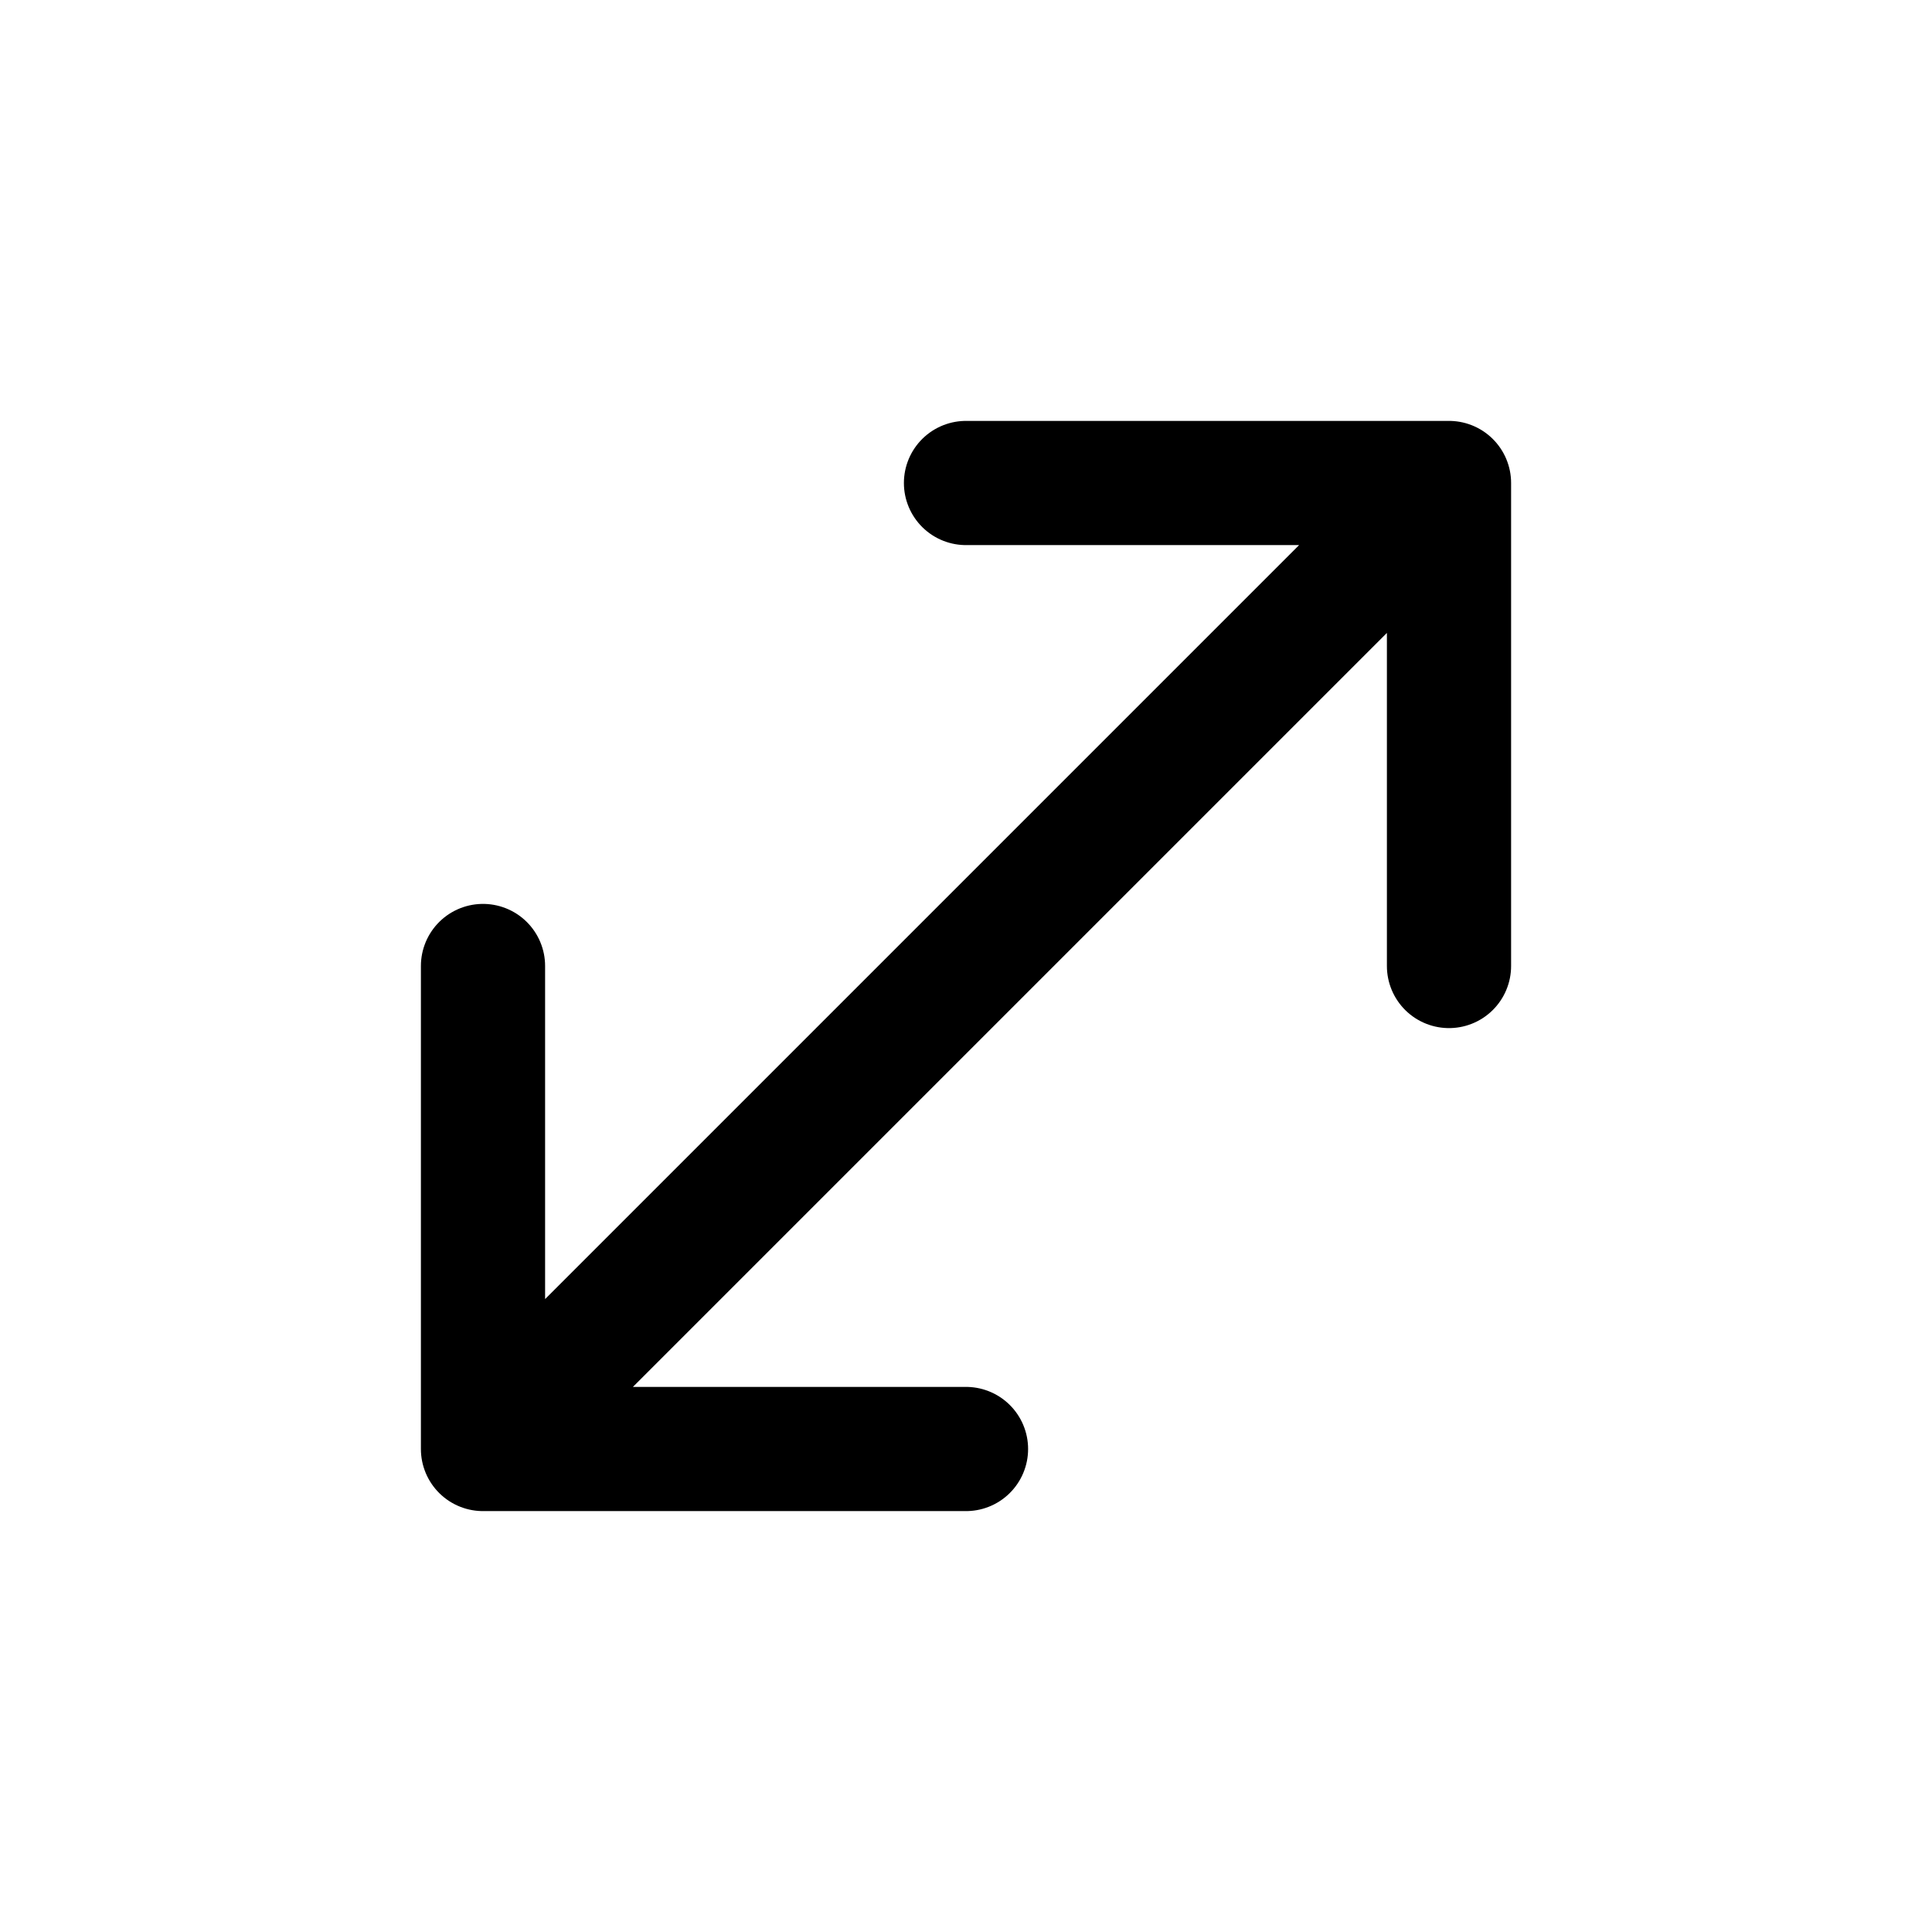
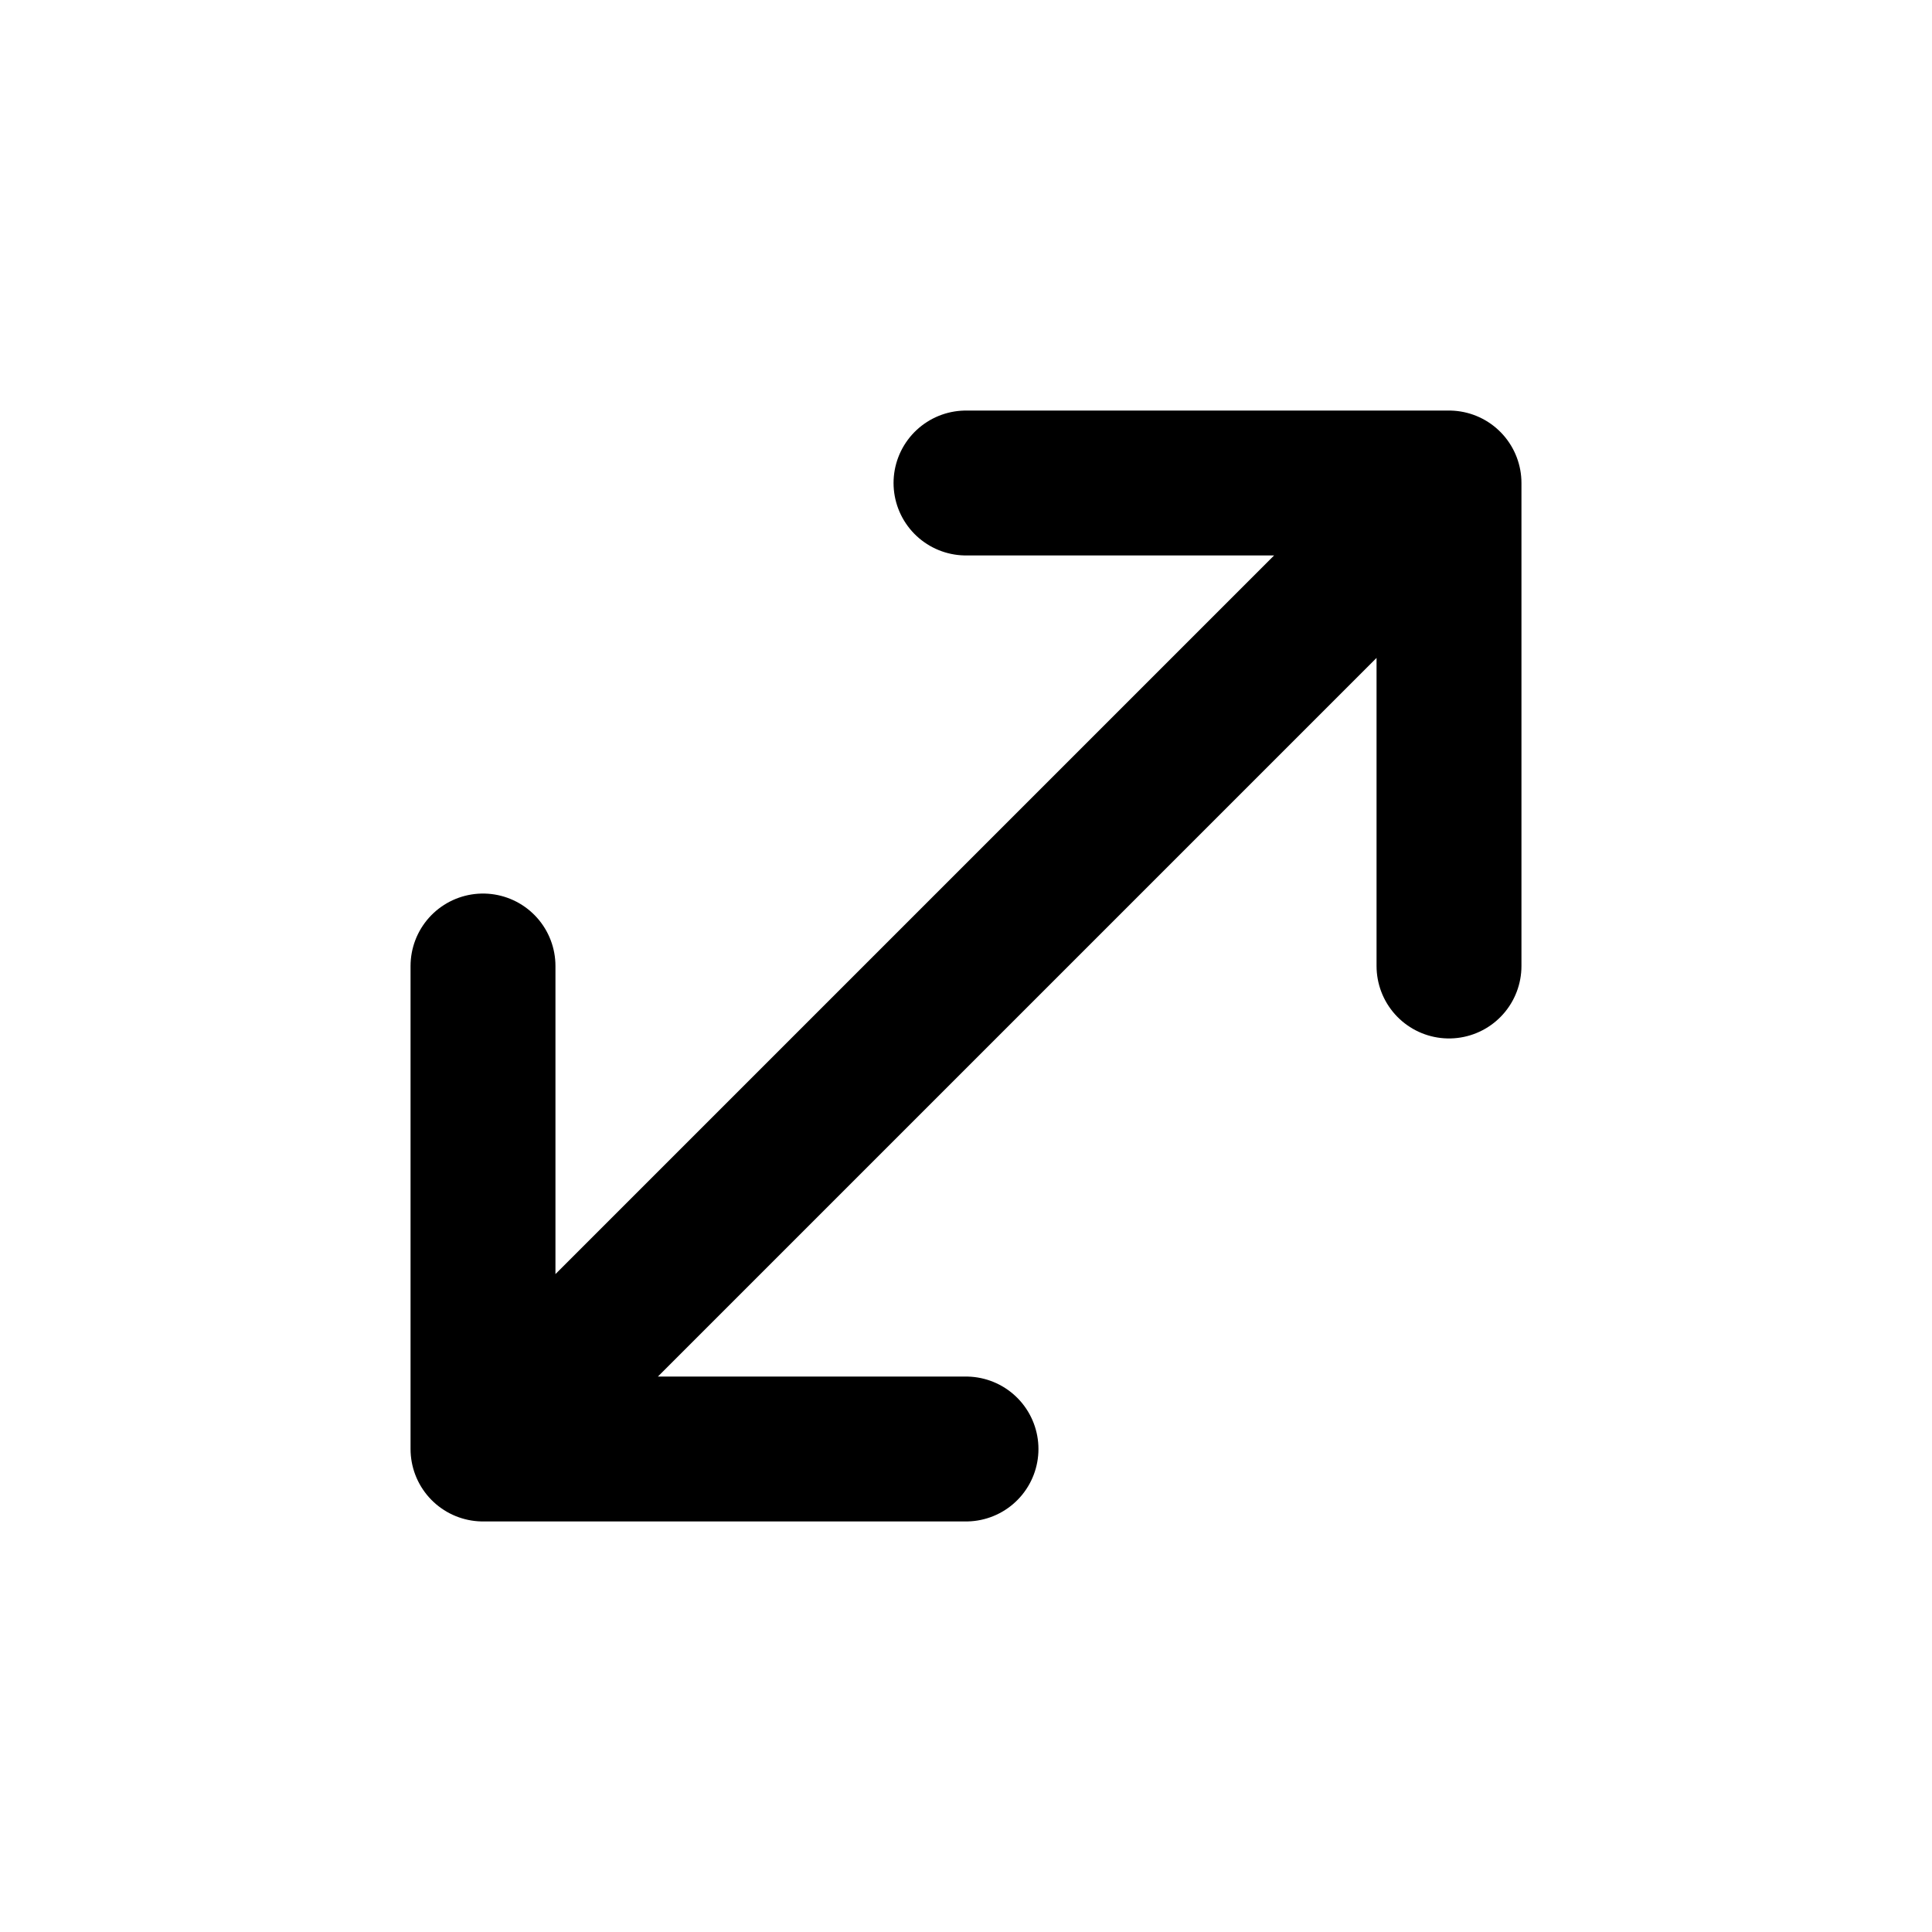
<svg xmlns="http://www.w3.org/2000/svg" width="28" height="28" viewBox="0 0 28 28">
-   <path d="M7 21L21 7M14 7L21 7L21 14M14 21L7 21L7 14" fill="none" stroke="currentColor" stroke-width="1.8" stroke-linecap="round" stroke-linejoin="round" />
+   <path d="M7 21L21 7M14 7L21 7L21 14M14 21L7 21L7 14" fill="none" stroke="currentColor" stroke-width="2.1" stroke-linecap="round" stroke-linejoin="round" />
</svg>
